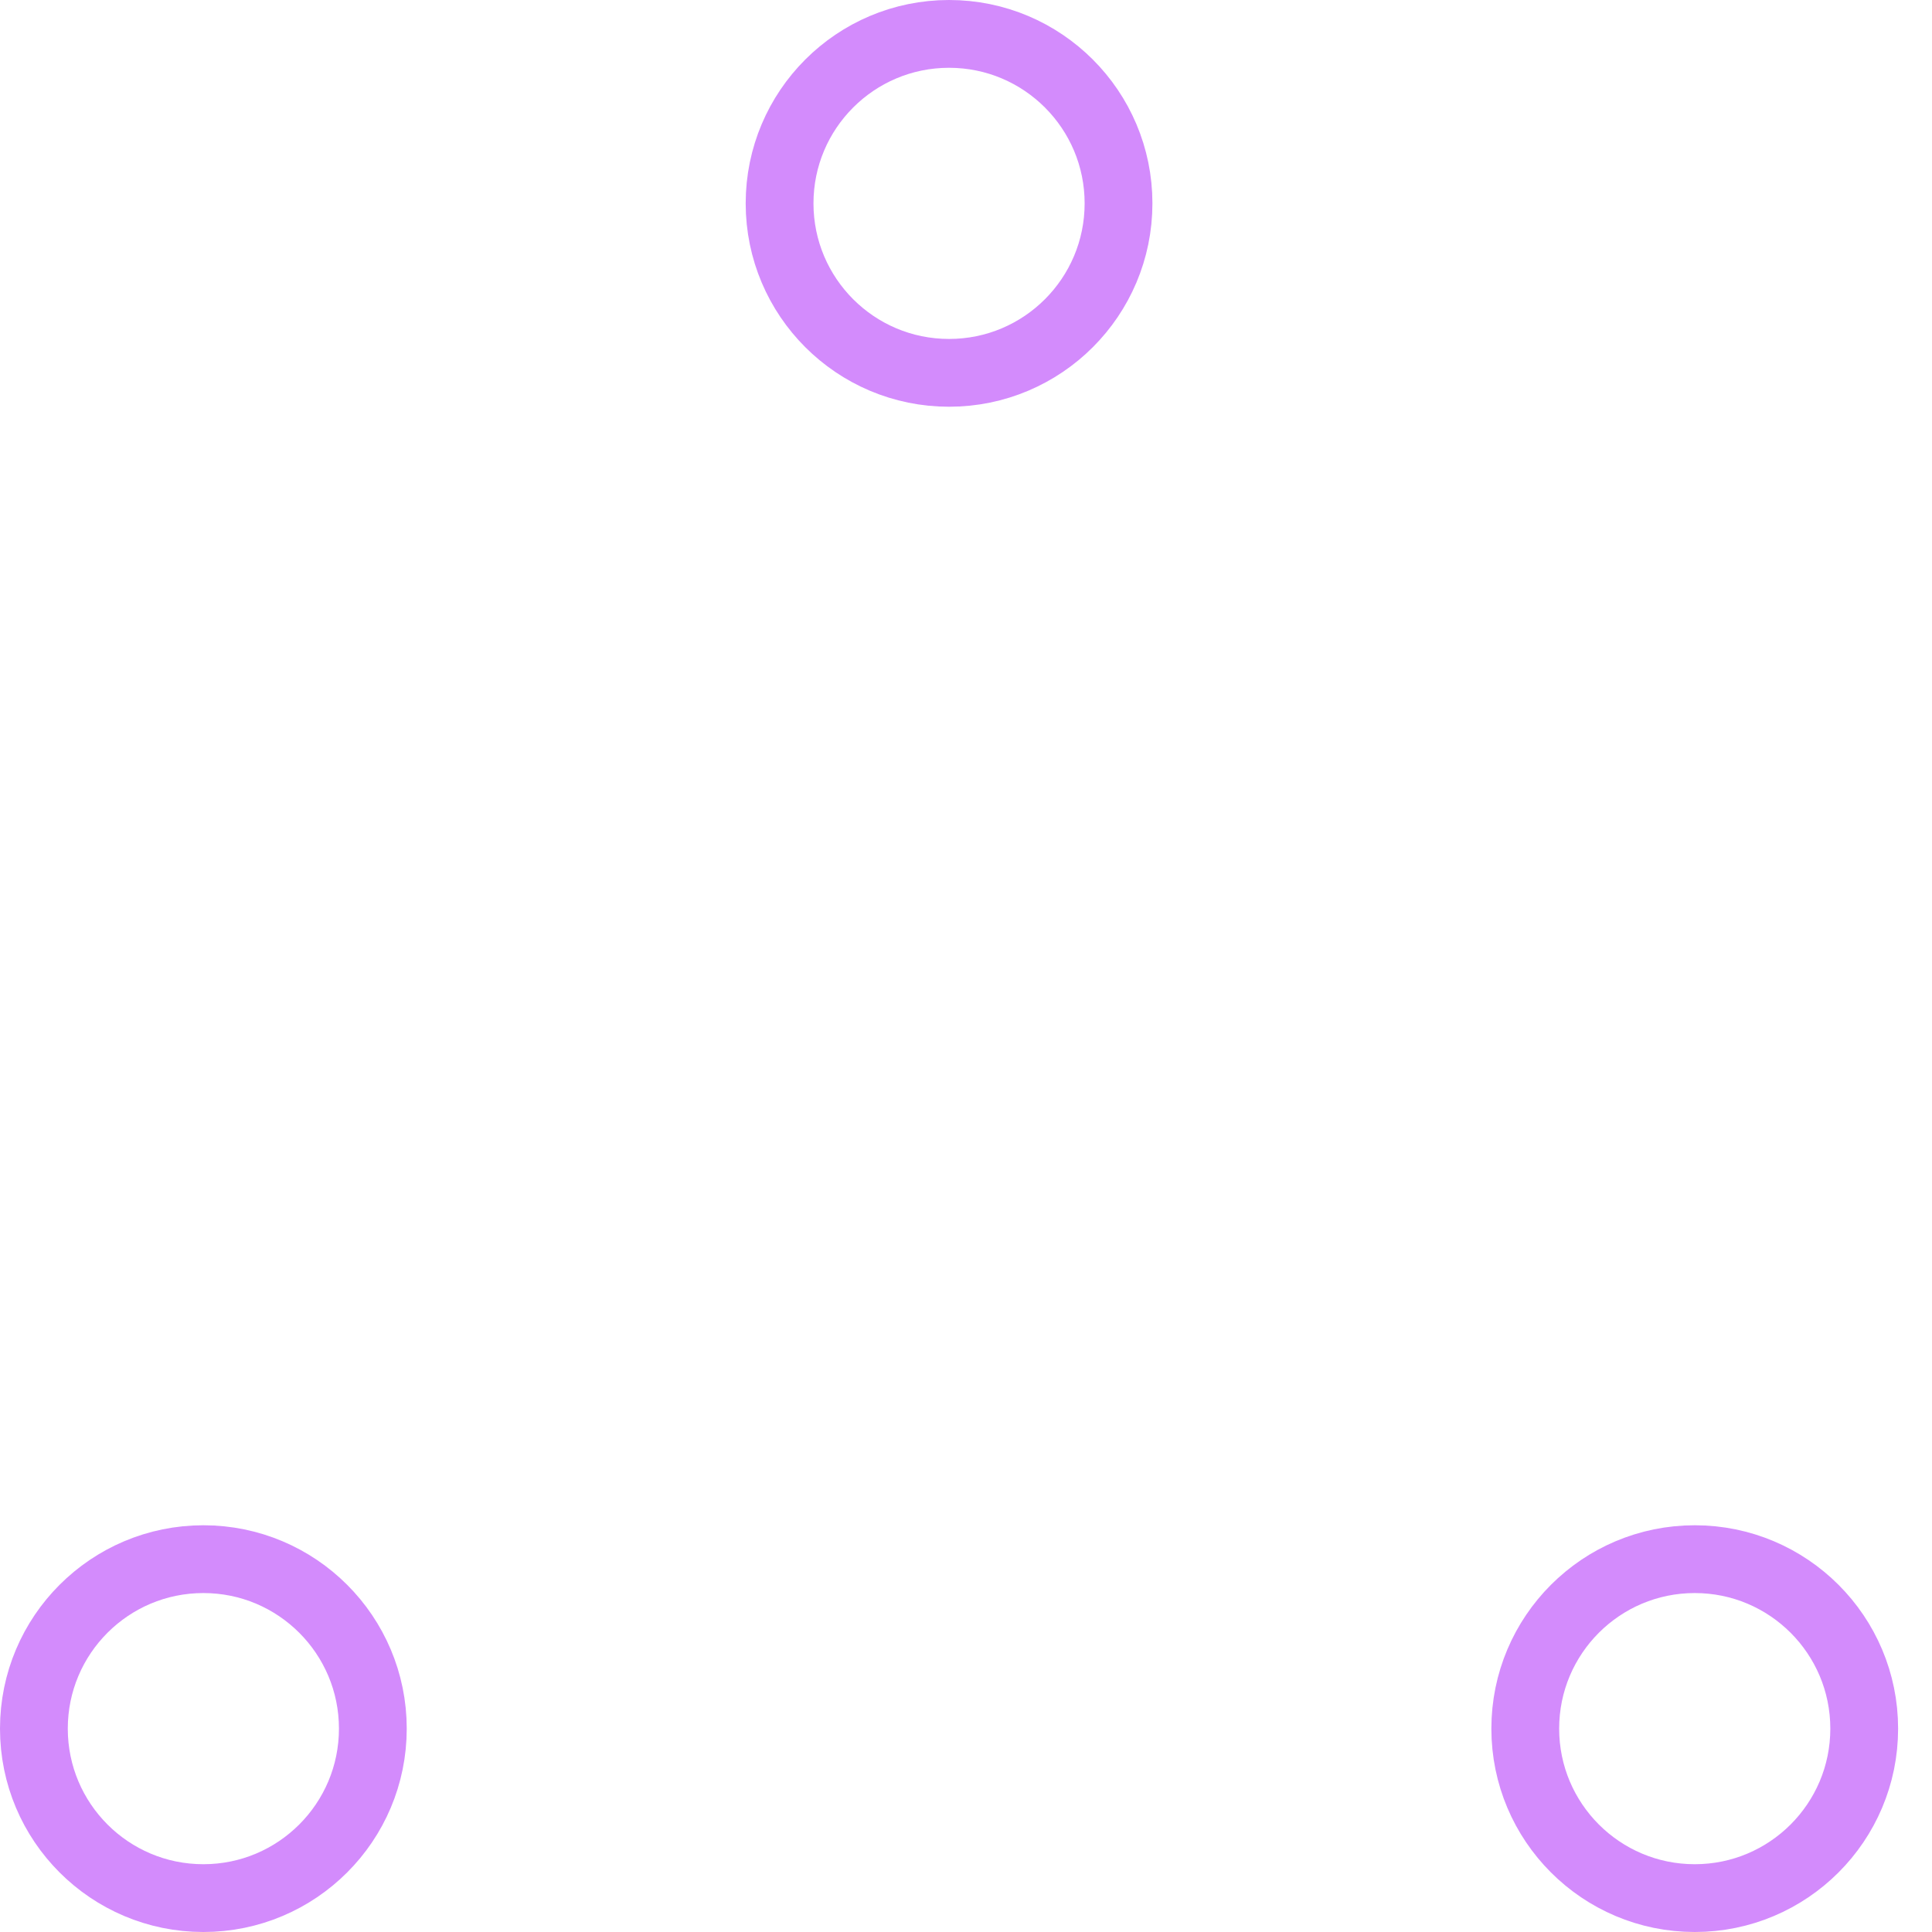
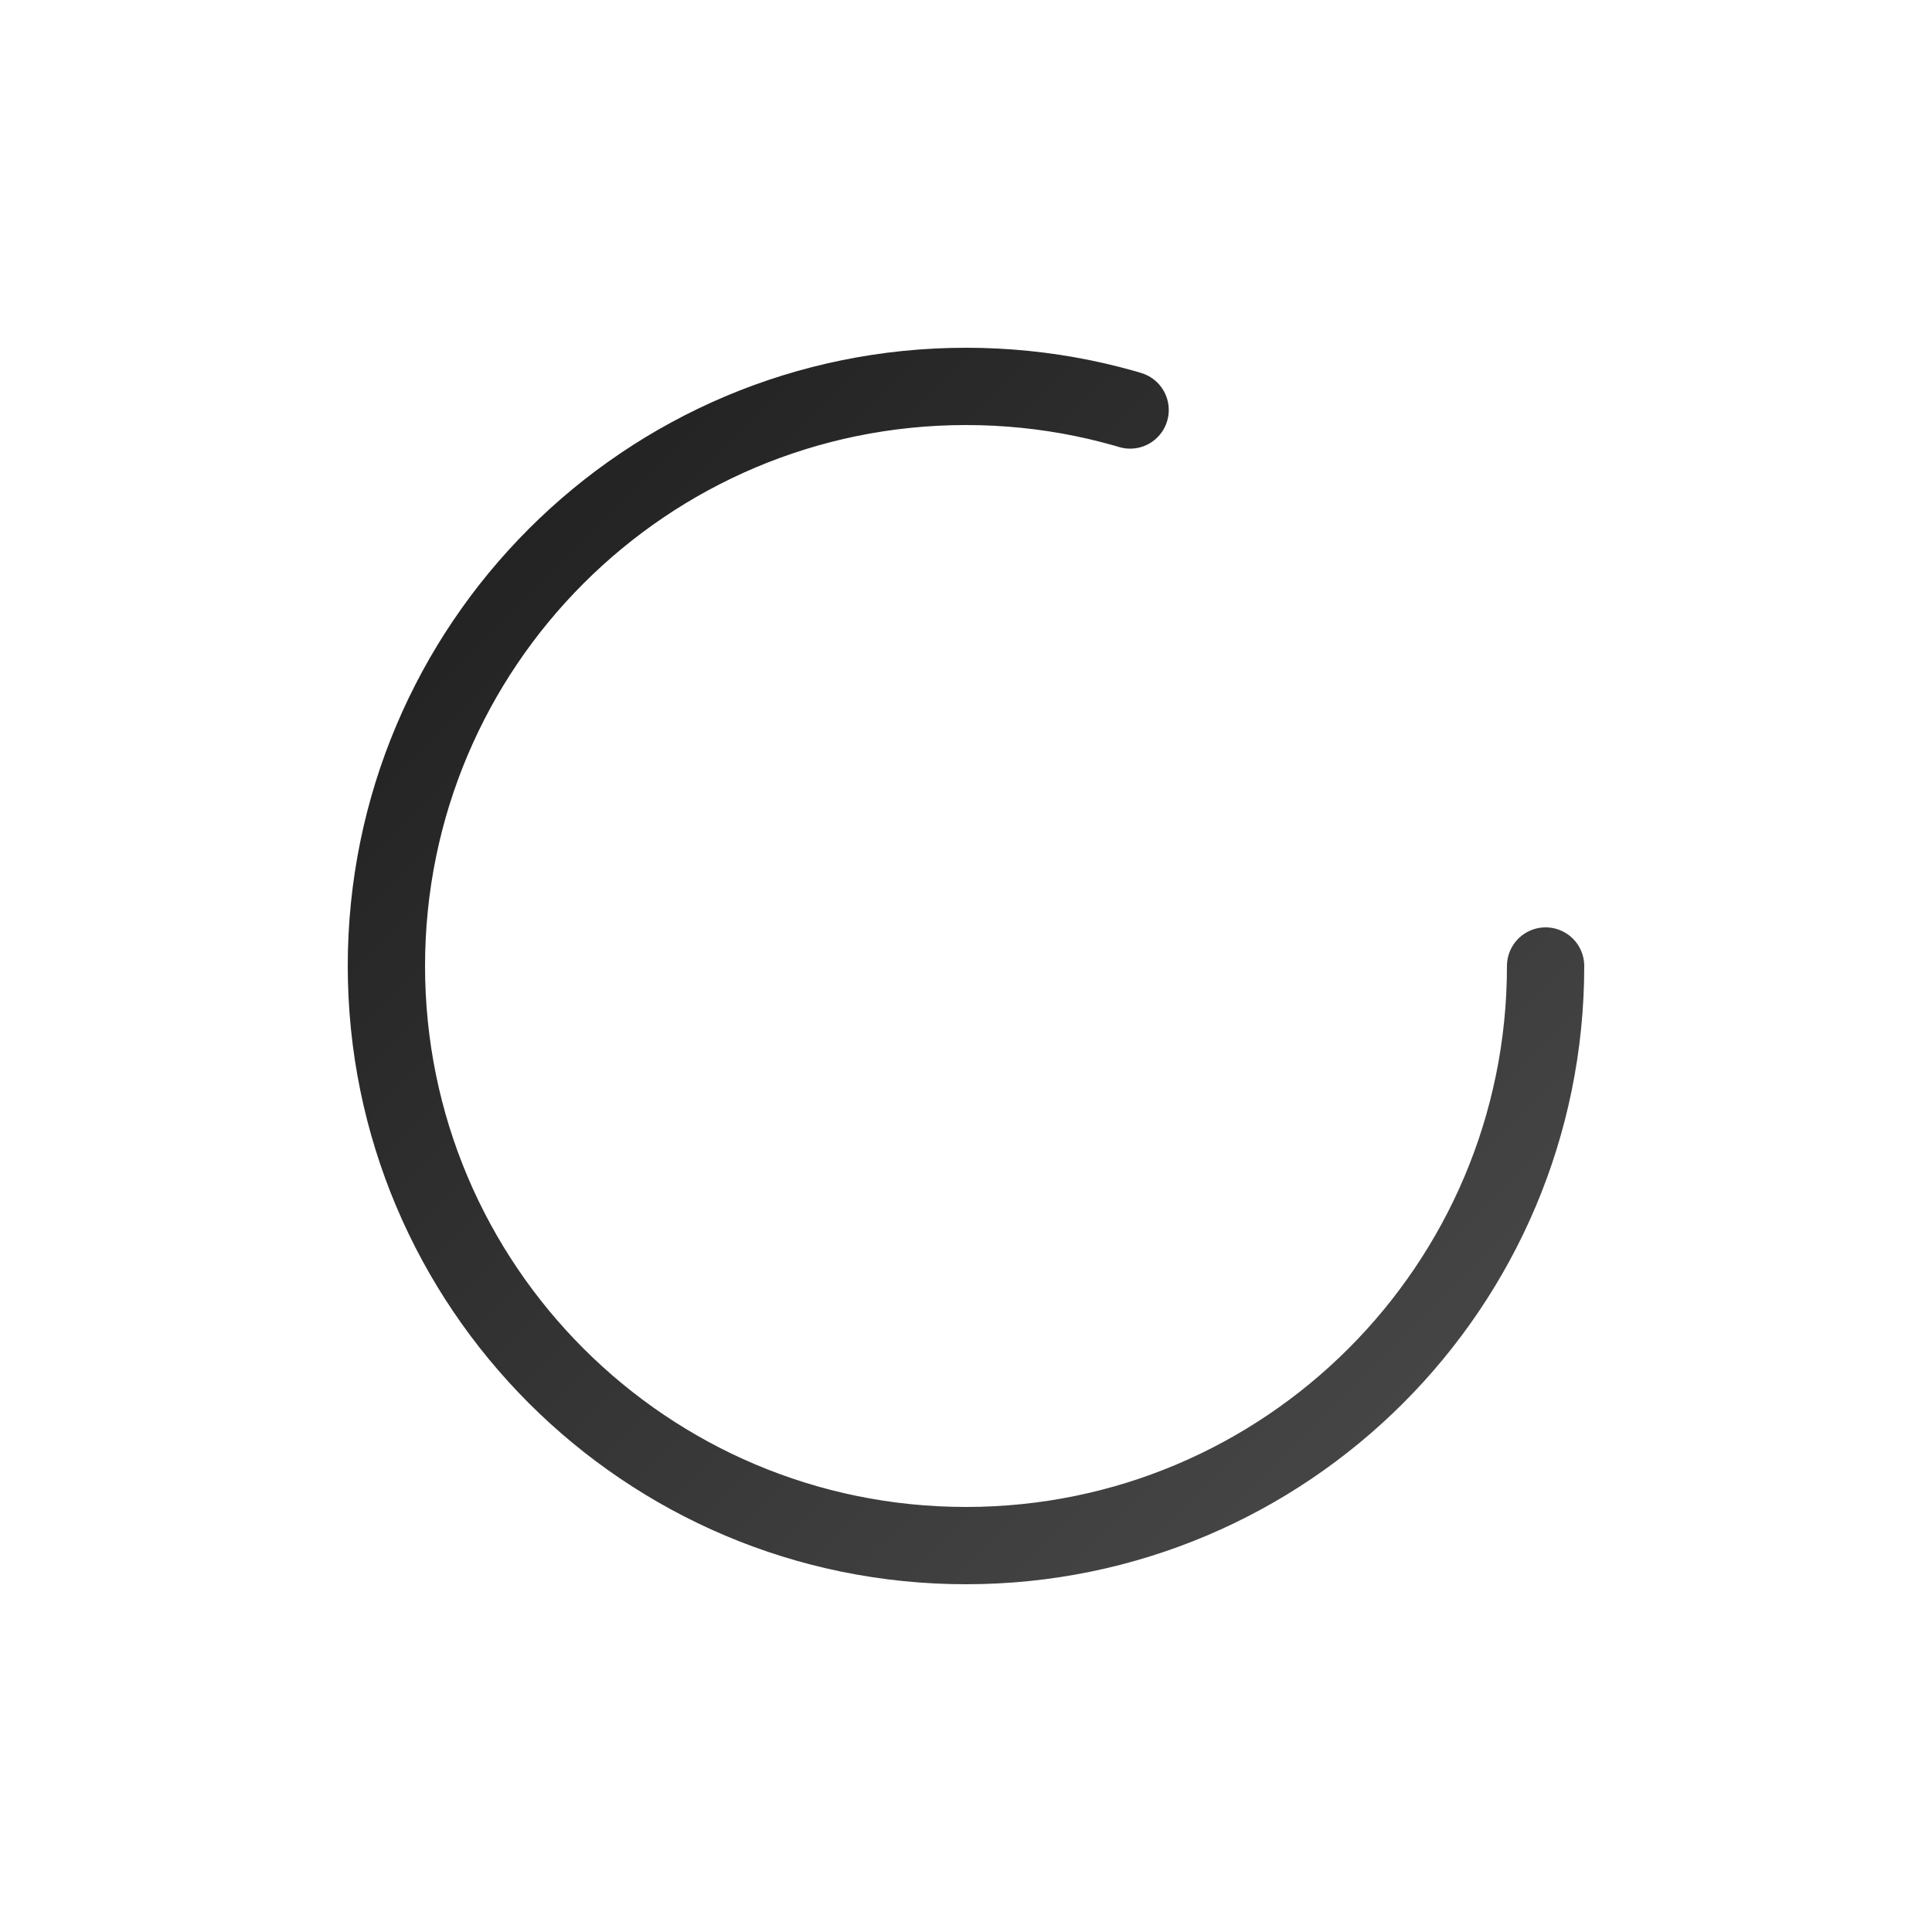
- <svg xmlns="http://www.w3.org/2000/svg" width="80" height="80" viewBox="0 0 57 57" stroke="#d38bfc">
-   <g fill="none" fill-rule="evenodd">
-     <g transform="translate(1 1)" stroke-width="2">
-       <circle cx="5" cy="50" r="5">
-         <animate attributeName="cy" begin="0s" dur="2.2s" values="50;5;50;50" calcMode="linear" repeatCount="indefinite" />
-         <animate attributeName="cx" begin="0s" dur="2.2s" values="5;27;49;5" calcMode="linear" repeatCount="indefinite" />
-       </circle>
-       <circle cx="27" cy="5" r="5">
-         <animate attributeName="cy" begin="0s" dur="2.2s" from="5" to="5" values="5;50;50;5" calcMode="linear" repeatCount="indefinite" />
-         <animate attributeName="cx" begin="0s" dur="2.2s" from="27" to="27" values="27;49;5;27" calcMode="linear" repeatCount="indefinite" />
-       </circle>
-       <circle cx="49" cy="50" r="5">
-         <animate attributeName="cy" begin="0s" dur="2.2s" values="50;50;5;50" calcMode="linear" repeatCount="indefinite" />
-         <animate attributeName="cx" from="49" to="49" begin="0s" dur="2.2s" values="49;5;27;49" calcMode="linear" repeatCount="indefinite" />
-       </circle>
-     </g>
+ <svg xmlns="http://www.w3.org/2000/svg" width="80" height="80" viewBox="0 0 100 100">
+   <defs>
+     <linearGradient id="grad1" x1="0%" y1="0%" x2="100%" y2="100%">
+       <stop offset="0%" style="stop-color:#1e1e1e;stop-opacity:1" />
+       <stop offset="100%" style="stop-color:#4a4a4a;stop-opacity:1" />
+     </linearGradient>
+   </defs>
+   <g fill="none" stroke="url(#grad1)" stroke-width="4">
+     <circle cx="50" cy="50" r="30" stroke-dasharray="150, 200" stroke-linecap="round">
+       <animateTransform attributeName="transform" type="rotate" from="0 50 50" to="360 50 50" dur="1.5s" repeatCount="indefinite" />
+     </circle>
  </g>
</svg>
